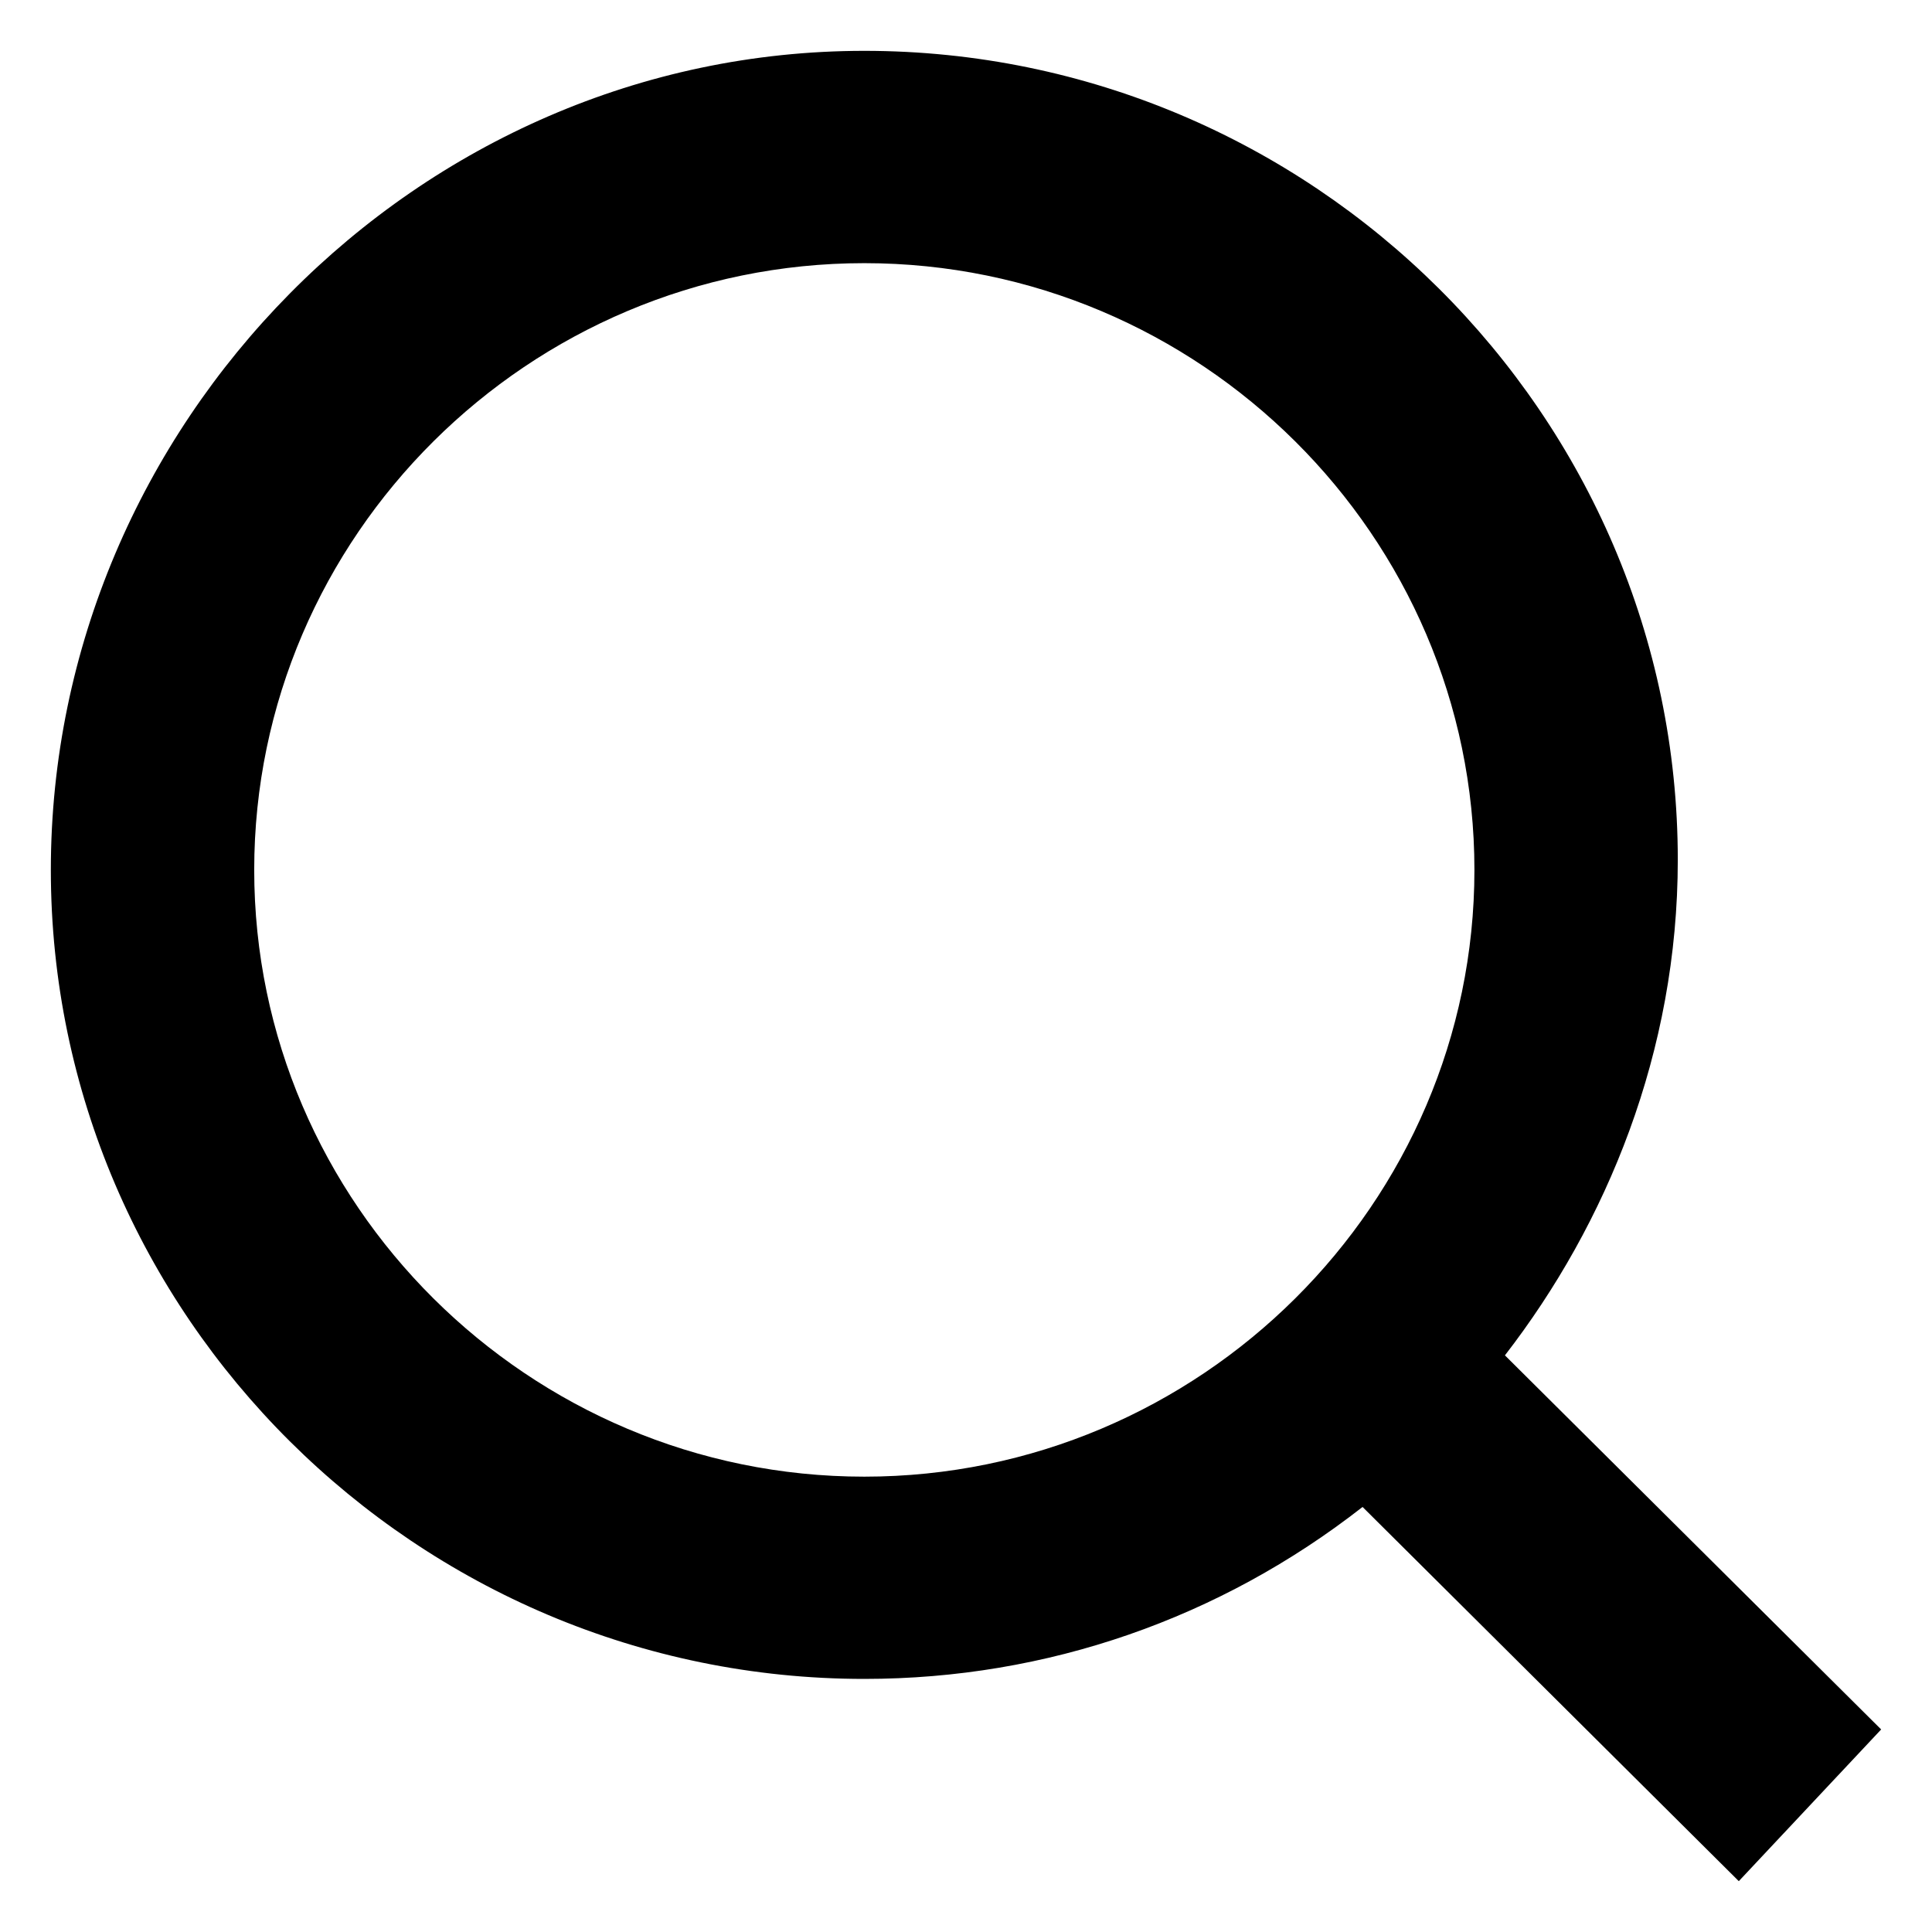
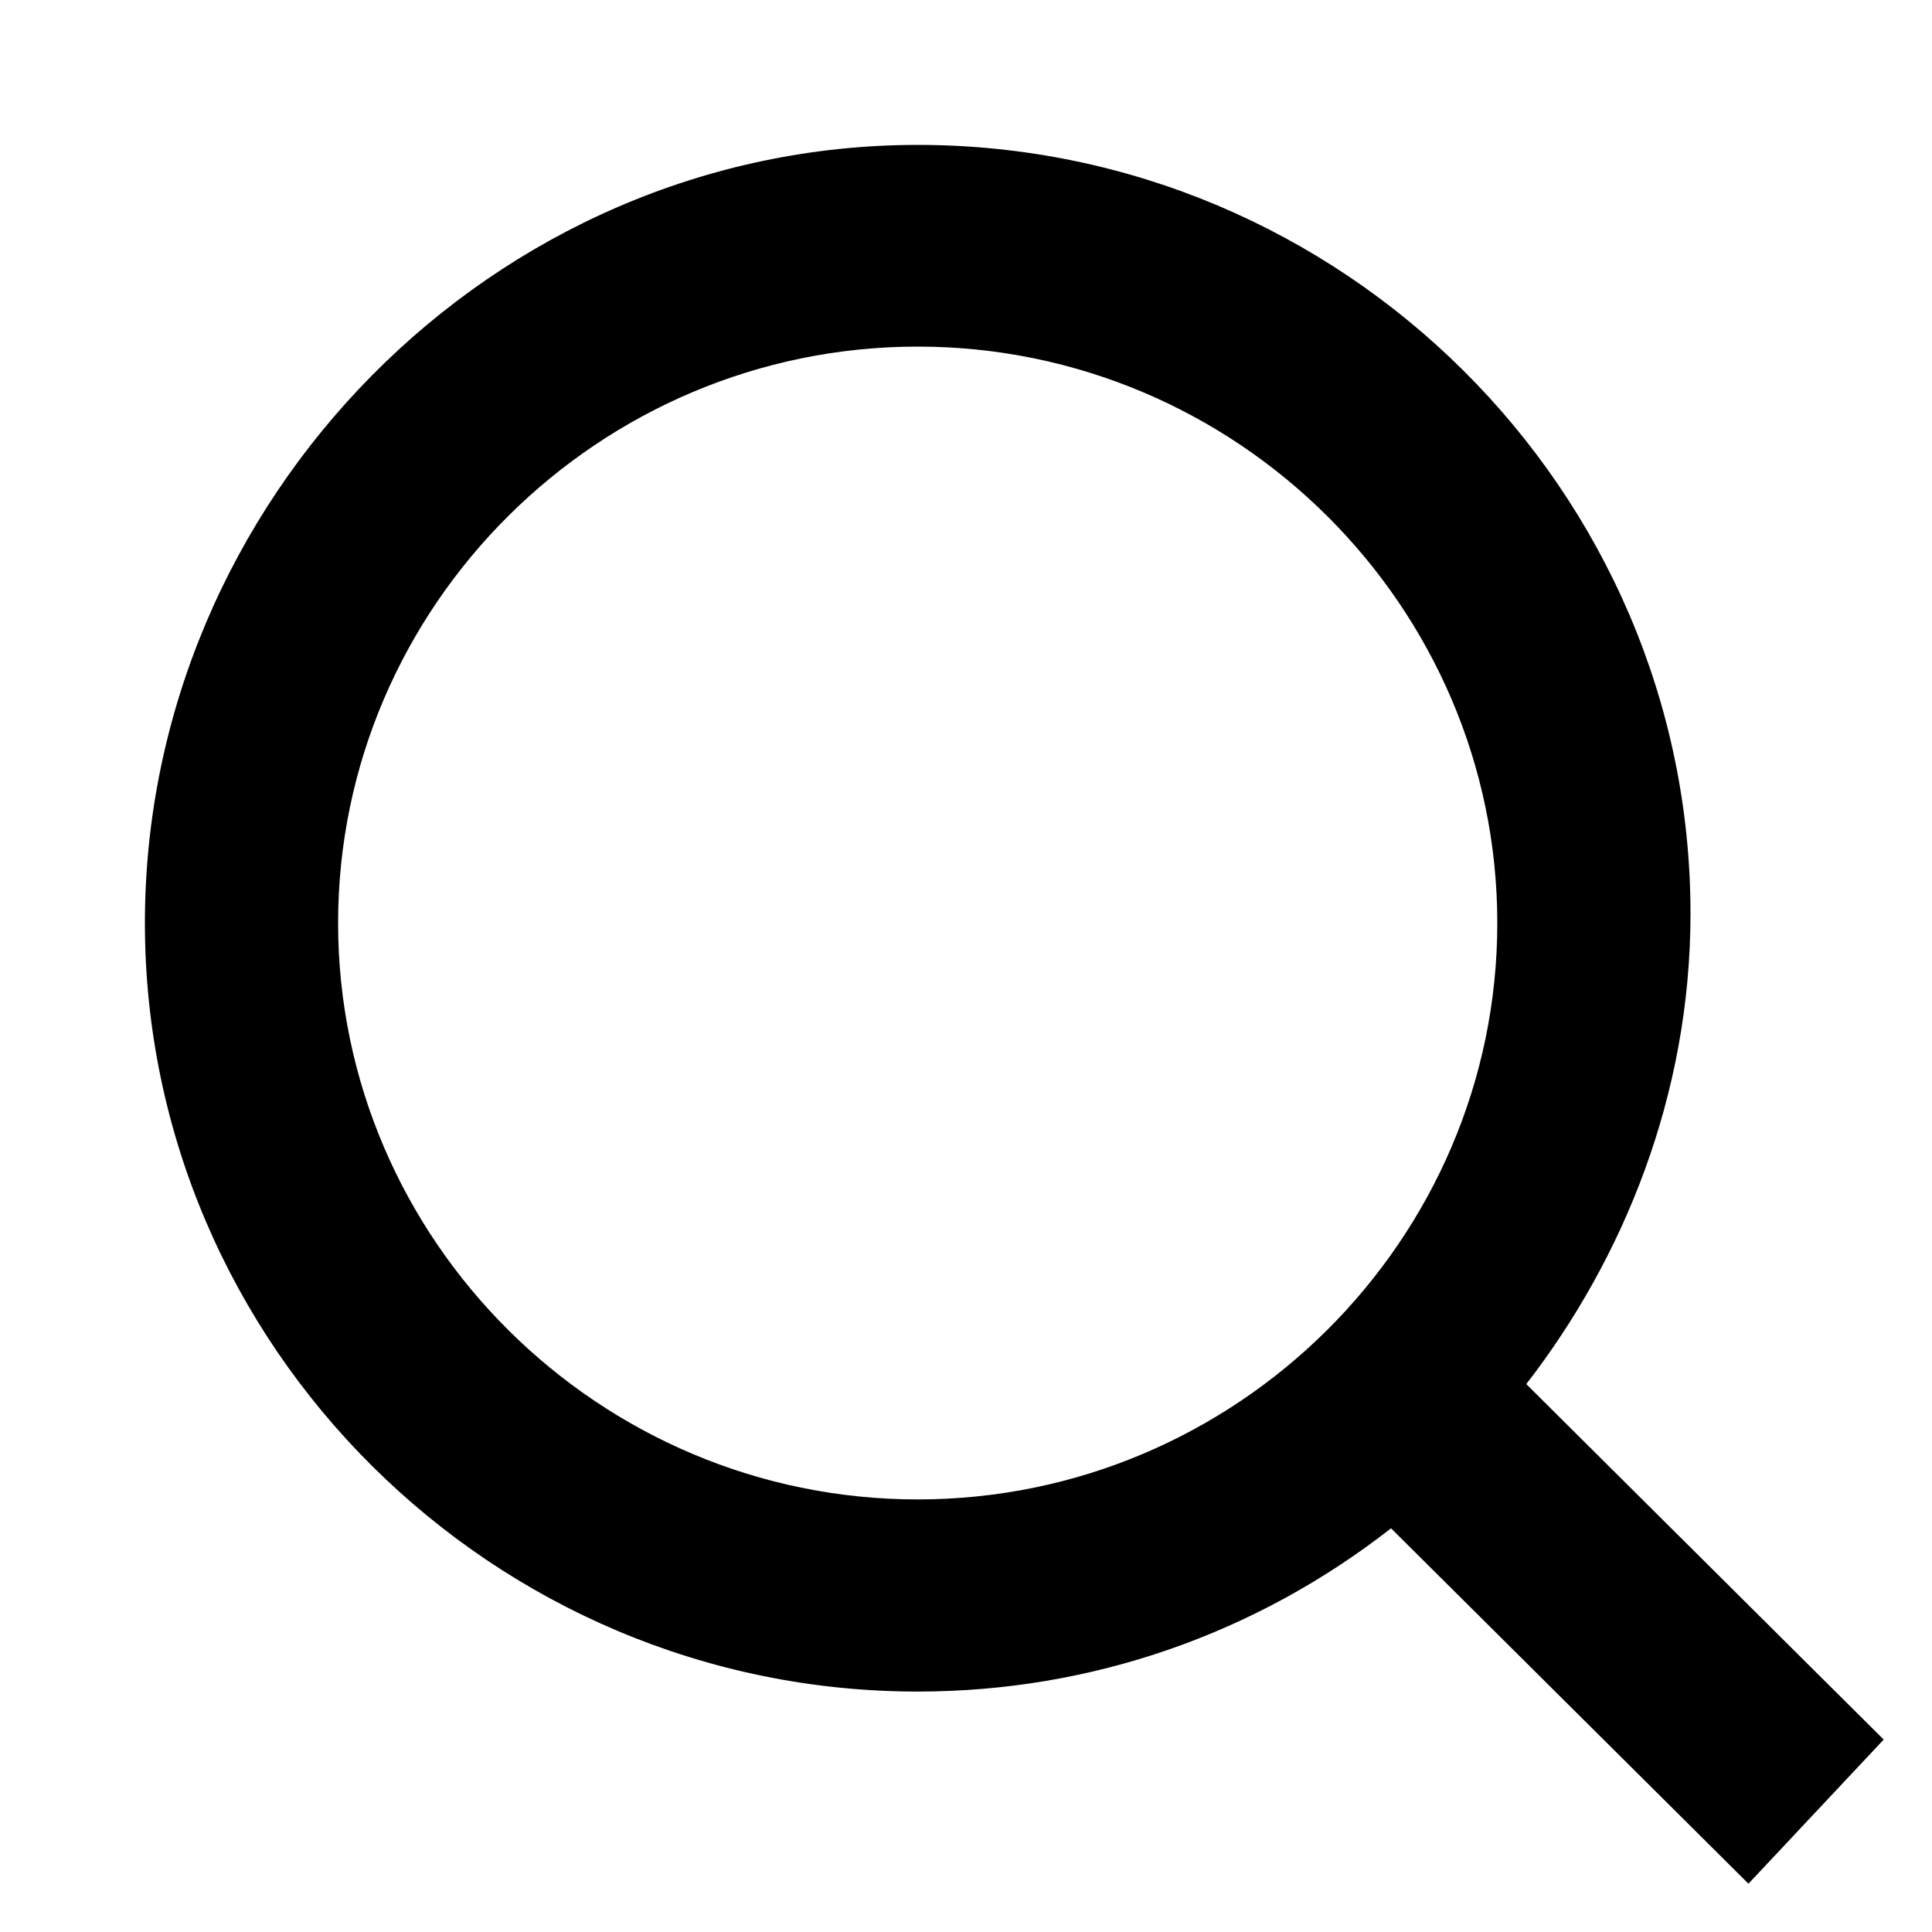
- <svg xmlns="http://www.w3.org/2000/svg" width="19" height="19" viewBox="0 0 19 19" fill="none">
-   <path d="M18.5 17.008L14.8 13.329C15.8 12.036 16.5 10.345 16.5 8.456C16.5 4.08 12.9 0.5 8.5 0.5C4.1 0.5 0.5 4.18 0.5 8.555C0.5 12.931 4.1 16.511 8.5 16.511C10.3 16.511 12 15.914 13.4 14.82L17.1 18.5L18.5 17.008ZM8.5 14.522C5.2 14.522 2.5 11.837 2.5 8.555C2.5 5.273 5.2 2.588 8.5 2.588C11.8 2.588 14.5 5.273 14.5 8.555C14.5 11.837 11.8 14.522 8.5 14.522Z" fill="black" />
+ <svg xmlns="http://www.w3.org/2000/svg" width="20" height="20" viewBox="0 0 20 20" fill="none">
+   <path d="m19.5 18.008-3.7-3.68c1-1.292 1.7-2.983 1.7-4.872 0-4.376-3.6-7.956-8-7.956s-8 3.68-8 8.055c0 4.376 3.6 7.956 8 7.956 1.8 0 3.5-.597 4.9-1.69l3.7 3.679 1.4-1.492Zm-10-2.486c-3.3 0-6-2.685-6-5.967 0-3.282 2.7-5.967 6-5.967s6 2.685 6 5.967c0 3.282-2.7 5.967-6 5.967Z" fill="#000" />
</svg>
